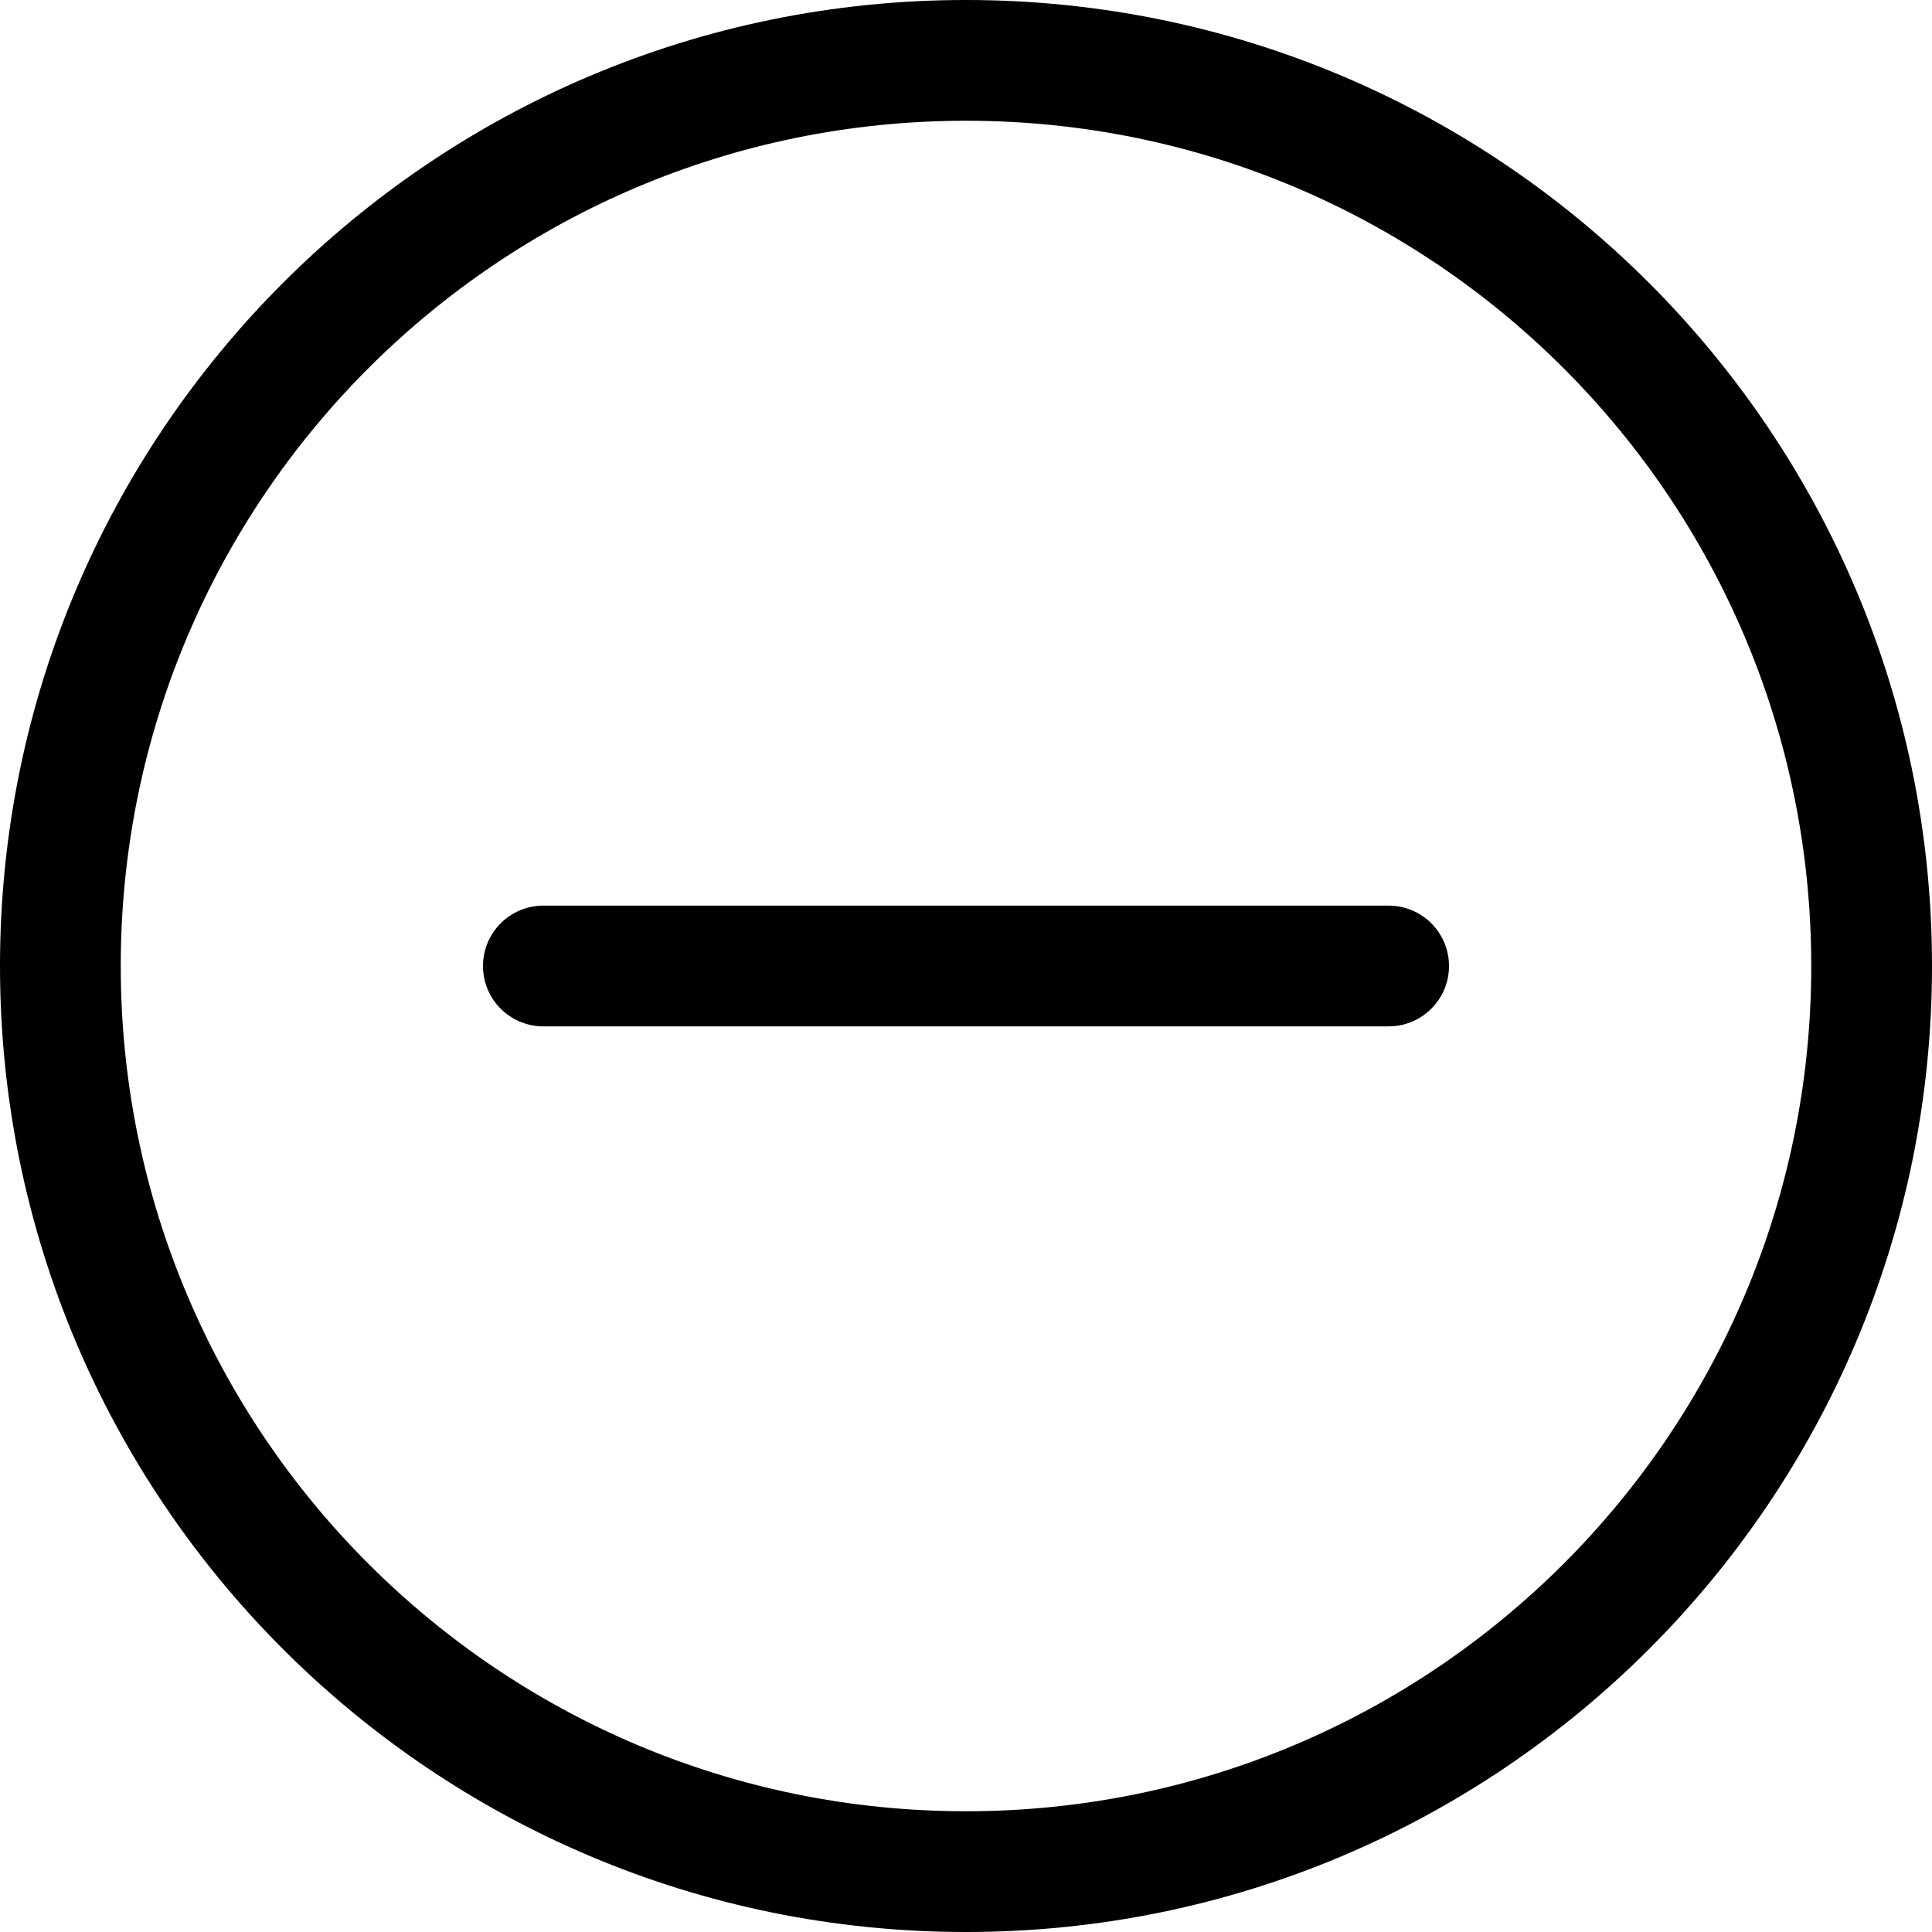
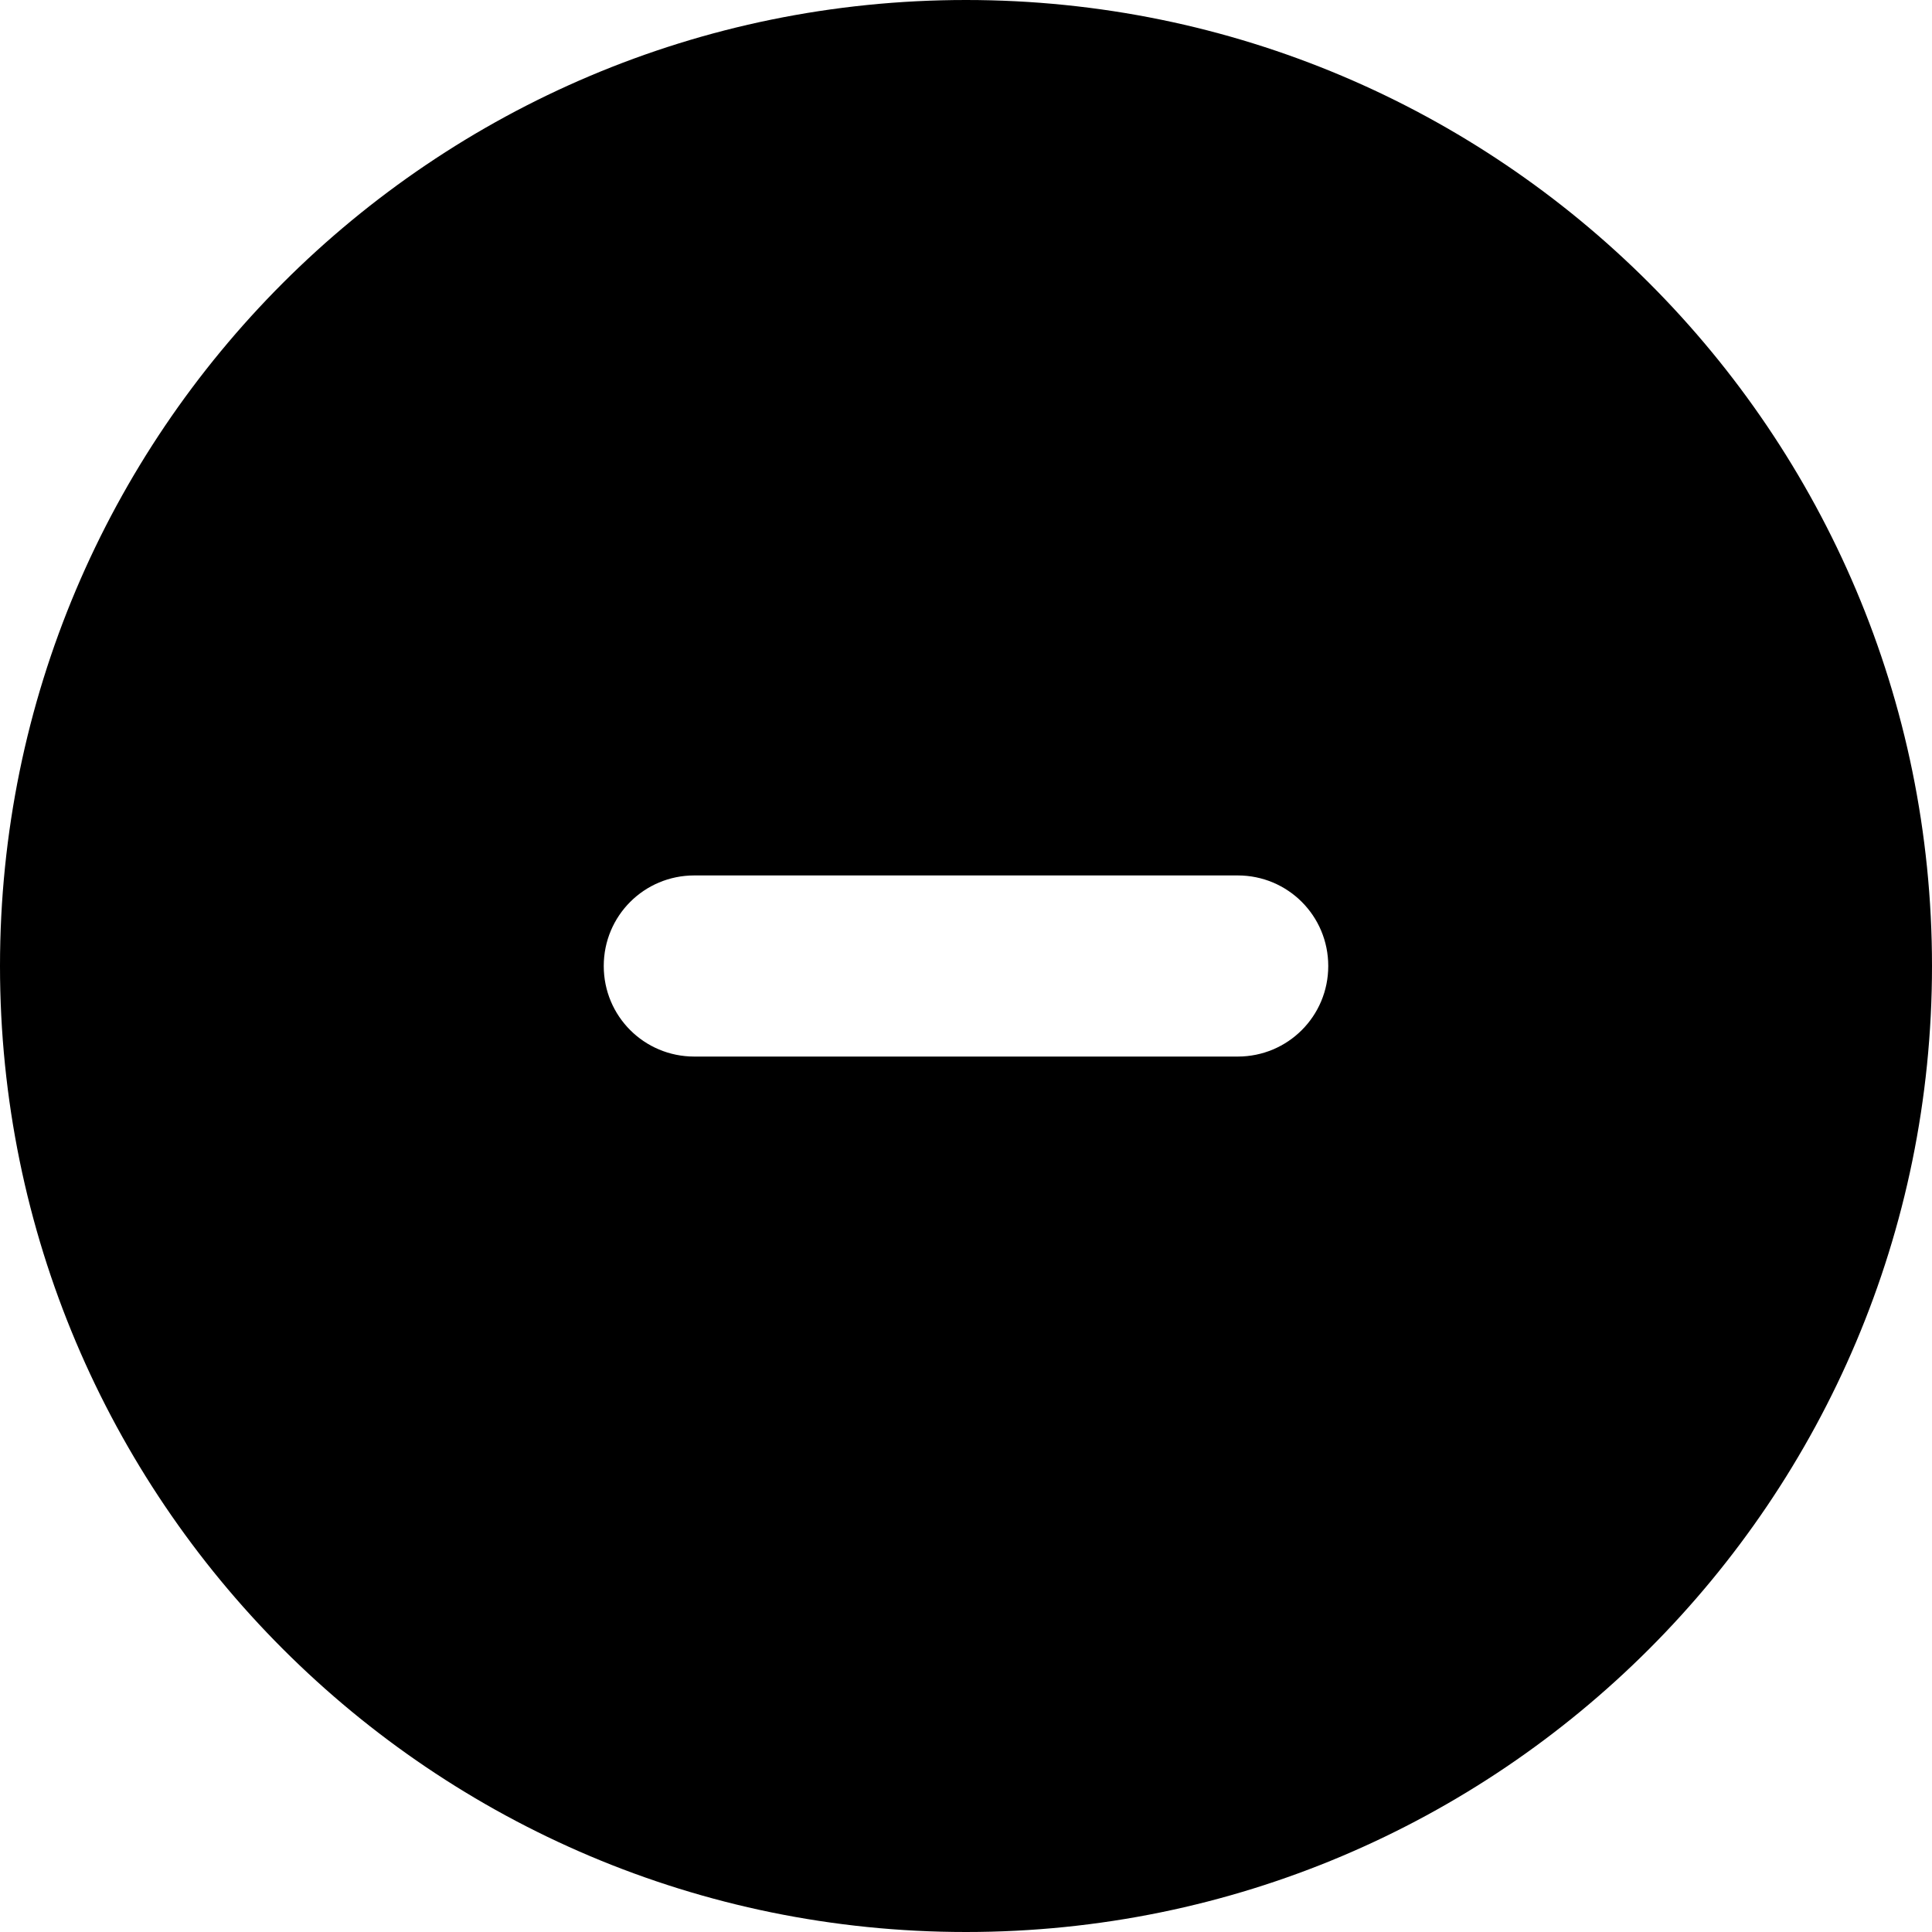
- <svg xmlns="http://www.w3.org/2000/svg" width="16" height="16" fill="currentColor" class="bi bi-dash-circle" viewBox="0 0 16 16">
-   <path d="M8 15A7 7 0 1 1 8 1a7 7 0 0 1 0 14zm0 1A8 8 0 1 0 8 0a8 8 0 0 0 0 16z" />
-   <path d="M4 8a.5.5 0 0 1 .5-.5h7a.5.5 0 0 1 0 1h-7A.5.5 0 0 1 4 8z" />
+ <svg xmlns="http://www.w3.org/2000/svg" viewBox="0 0 512 512">
+   <path d="M256 512A256 256 0 1 0 256 0a256 256 0 1 0 0 512zM184 232H328c13.3 0 24 10.7 24 24s-10.7 24-24 24H184c-13.3 0-24-10.7-24-24s10.7-24 24-24z" />
</svg>
